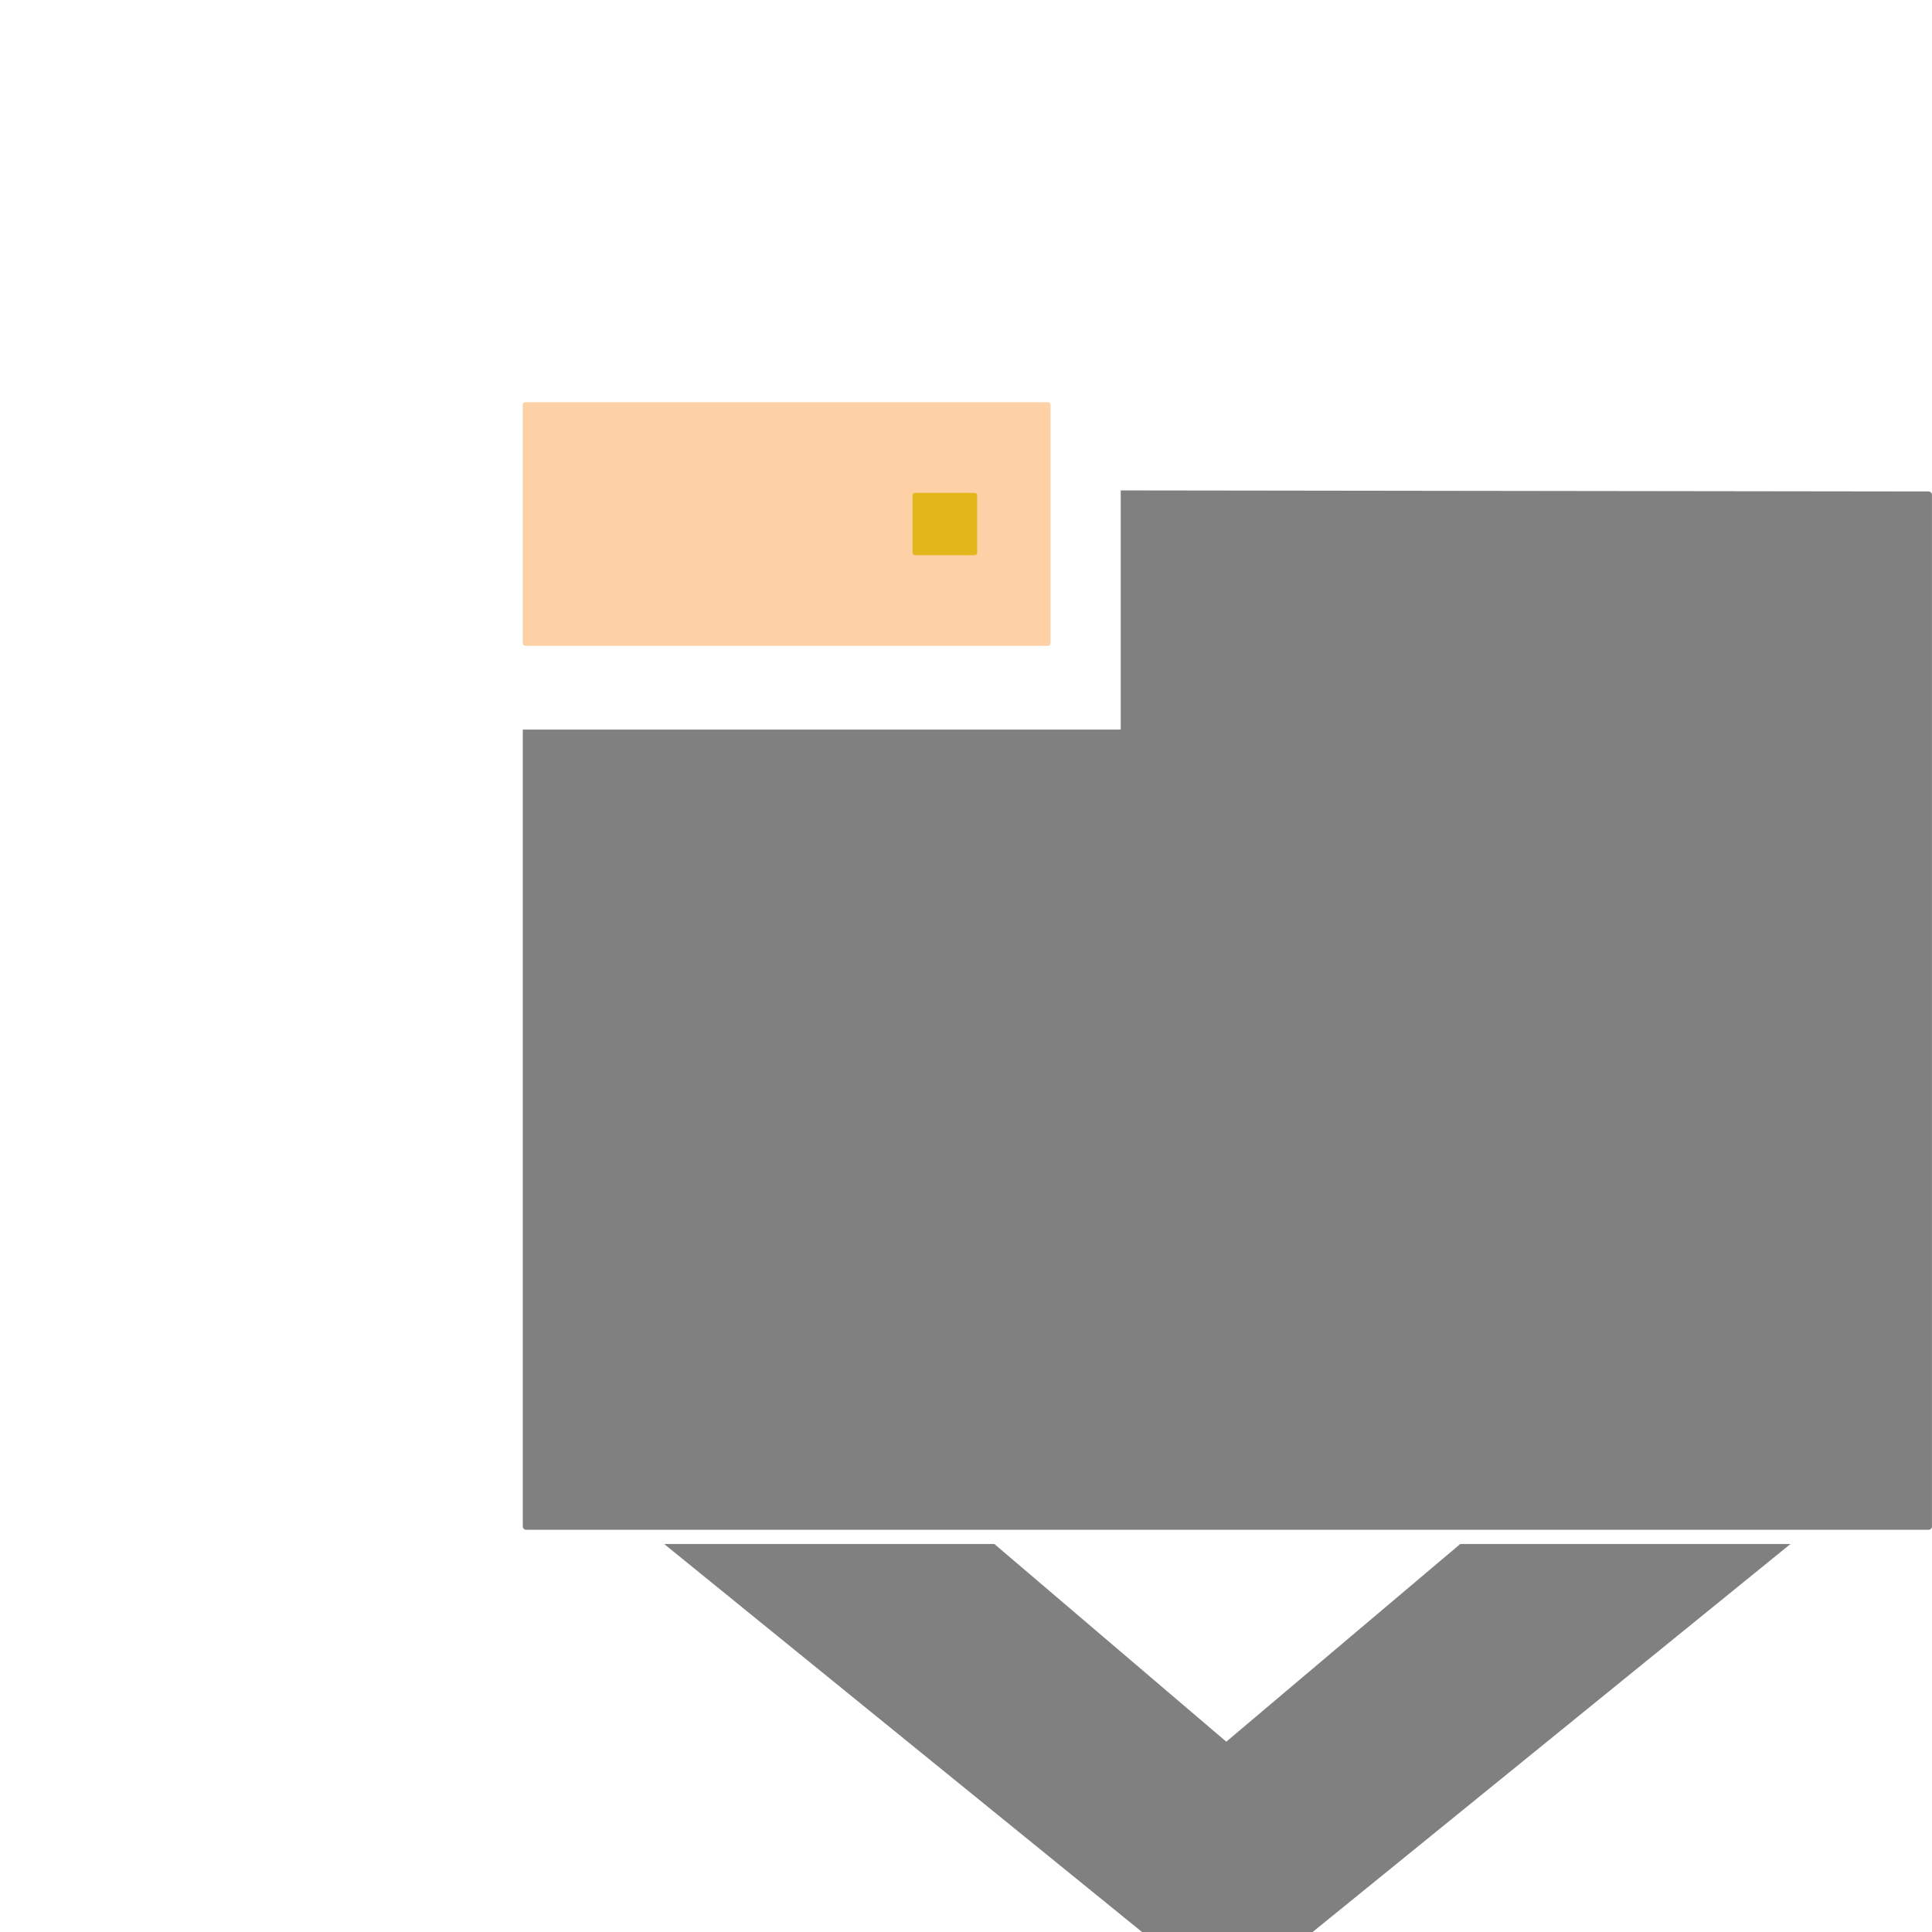
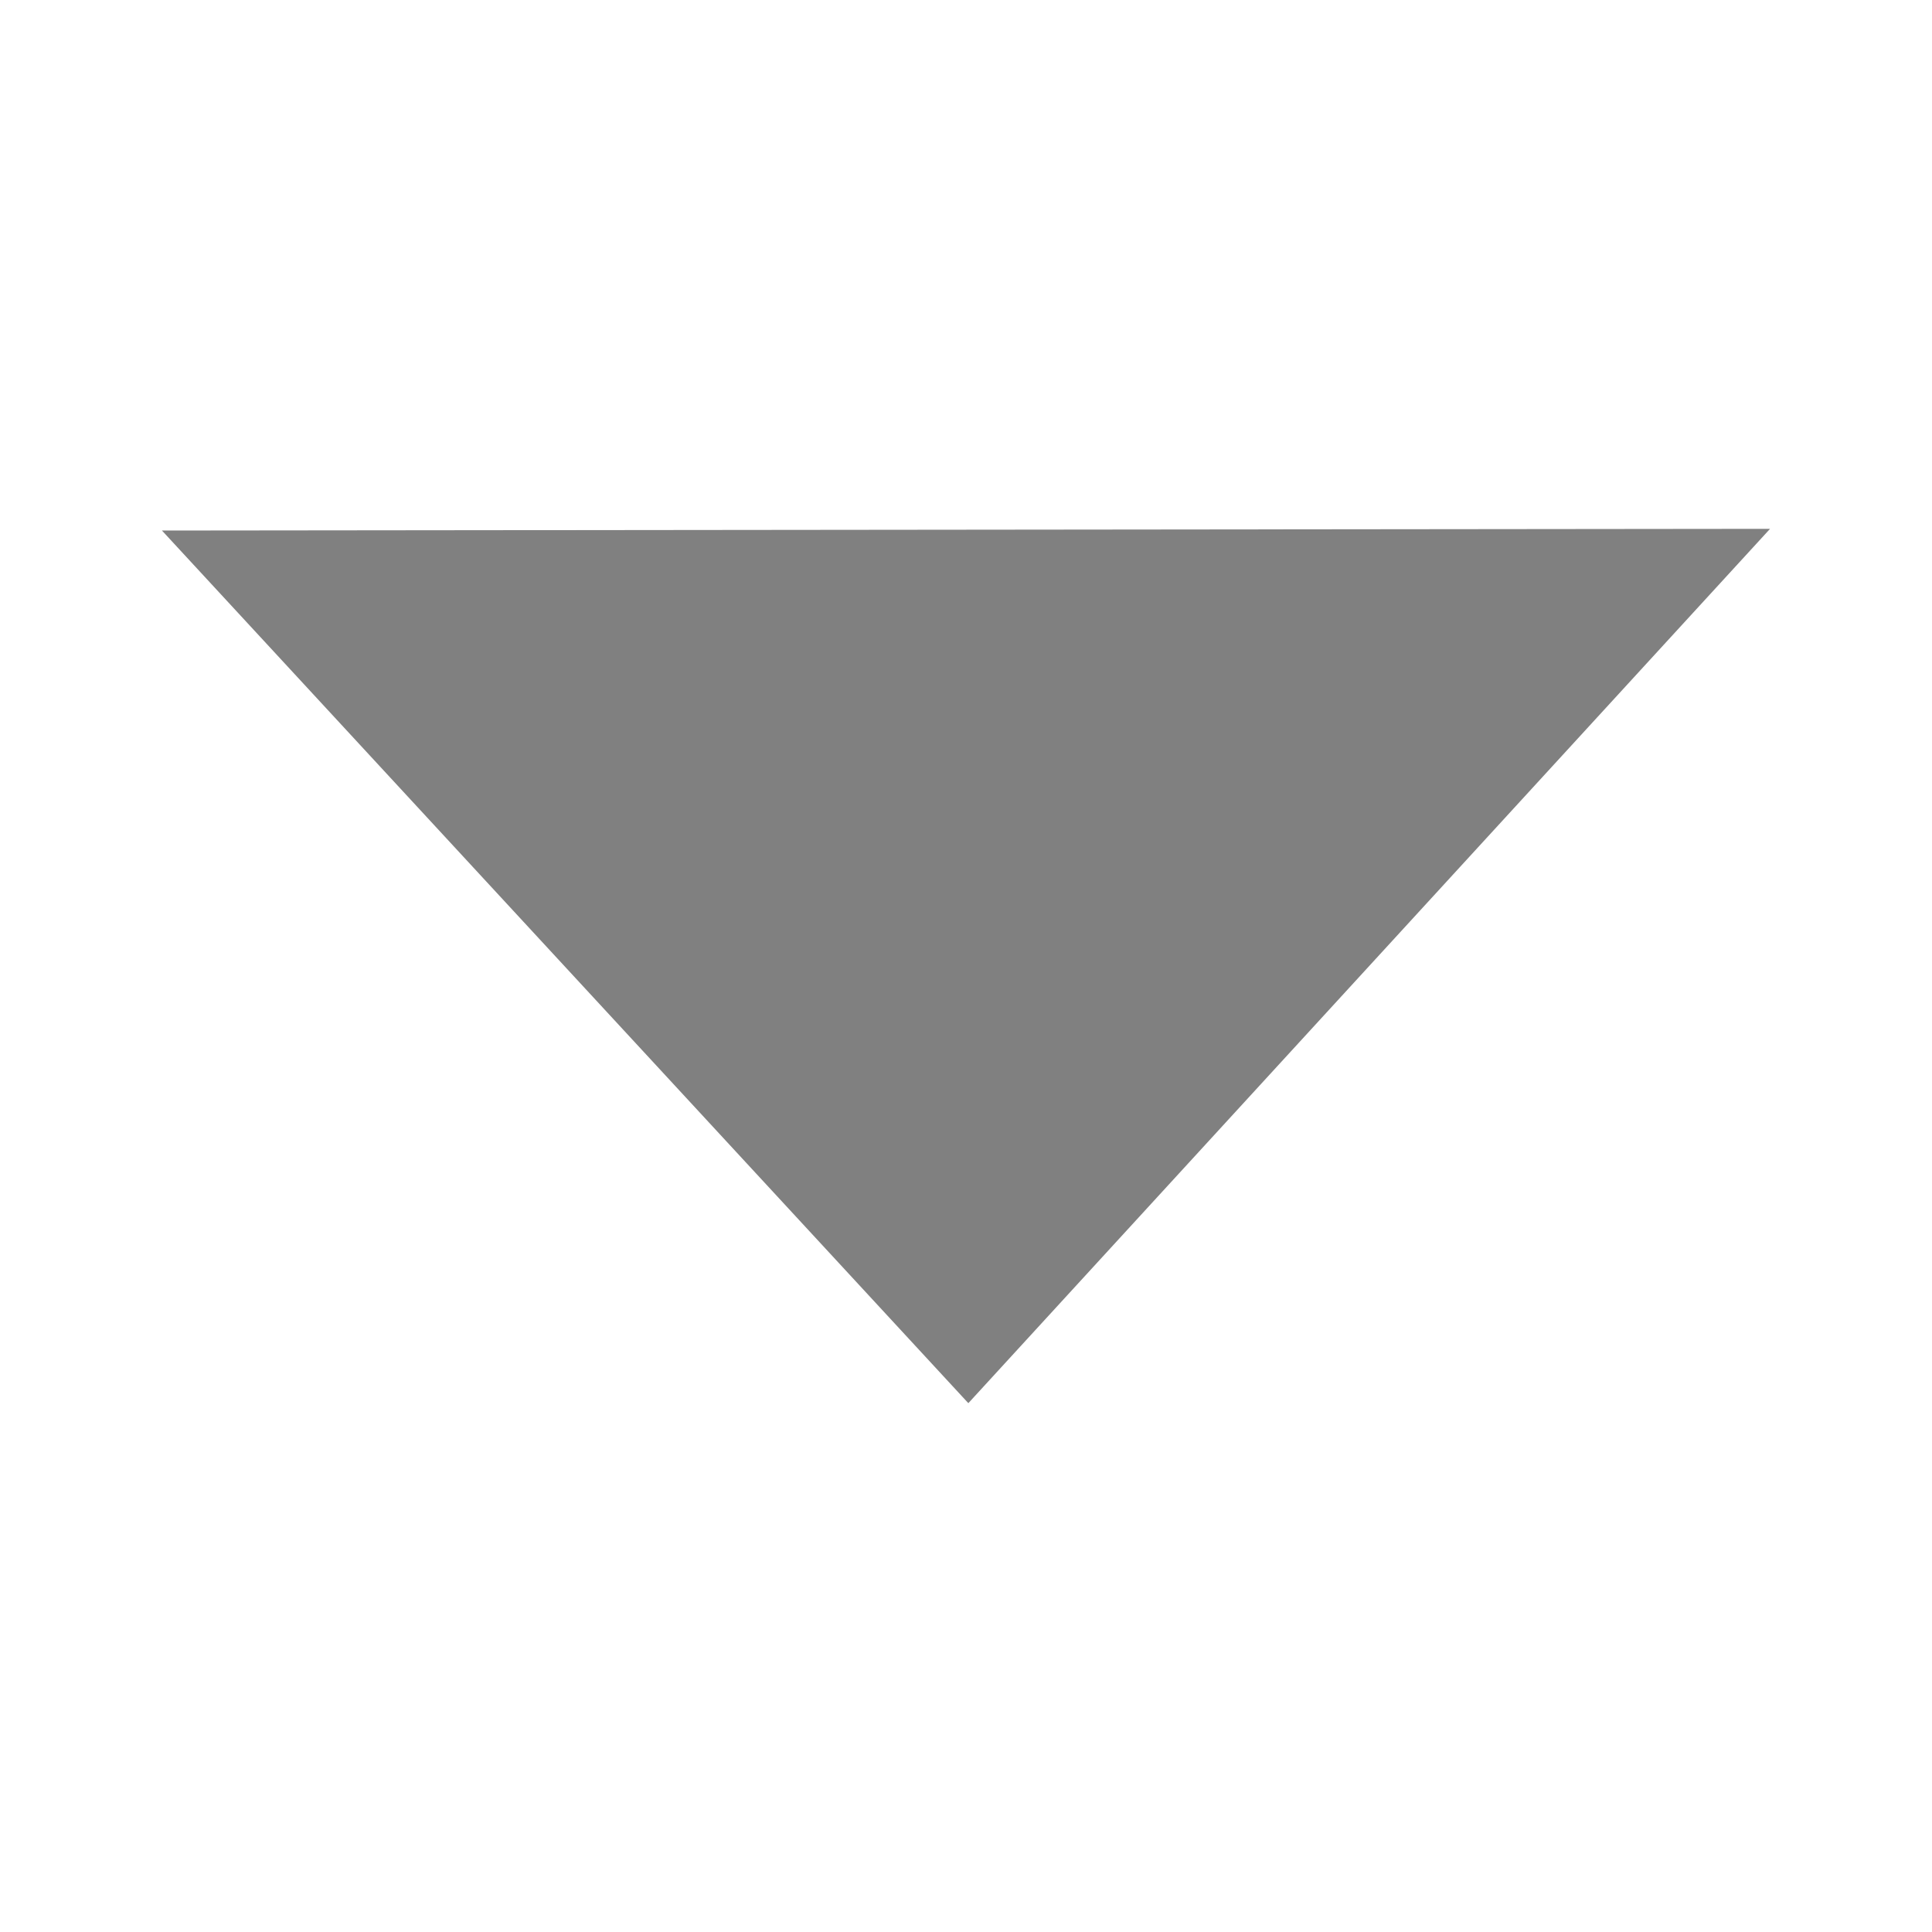
<svg xmlns="http://www.w3.org/2000/svg" height="1e3" width="1e3" version="1.1" viewBox="0 0 1000 1000">
-   <g stroke-width=".749" transform="matrix(1.0583 0 0 1.0583 -5.4225e-7 -32.668)">
-     <path fill="#808080" d="m548.13 270.72 395.15 0.52 0.63 0.127 0.514 0.346 0.346 0.514 0.127 0.63v504.58c0 0.895-0.721 1.616-1.616 1.616h-685.98l-0.63-0.127-0.514-0.346-0.346-0.514-0.127-0.63v-389.75h292.45z" />
-     <path fill="#fdd1a5" d="m257 227.58h255.51c0.728 0 1.314 0.586 1.314 1.314v116.53c0 0.728-0.586 1.314-1.314 1.314h-255.51c-0.728 0-1.314-0.586-1.314-1.314v-116.52c0-0.728 0.586-1.314 1.314-1.314z" />
-     <path fill="#e3b61b" d="m447.63 271.91h28.98c0.728 0 1.314 0.586 1.314 1.314v27.88c0 0.728-0.586 1.314-1.314 1.314h-28.98c-0.728 0-1.314-0.586-1.314-1.314v-27.88c0-0.728 0.586-1.314 1.314-1.314z" />
-   </g>
-   <g aria-label="&gt;" fill="#808080" transform="matrix(0 .49173 -2.2777 0 1164.4 799.18)">
-     <path stroke-width="11.957px" fill="#808080" d="m0 179.39v-75.05l408.4 108.59v38.767l-408.4 108.59v-75.04l208.07-52.7z" />
-   </g>
+   <path stroke-width="1.495" fill="#808080" d="m501.21 726.28-417.39-451.68 832.36-0.88z" />
</svg>
